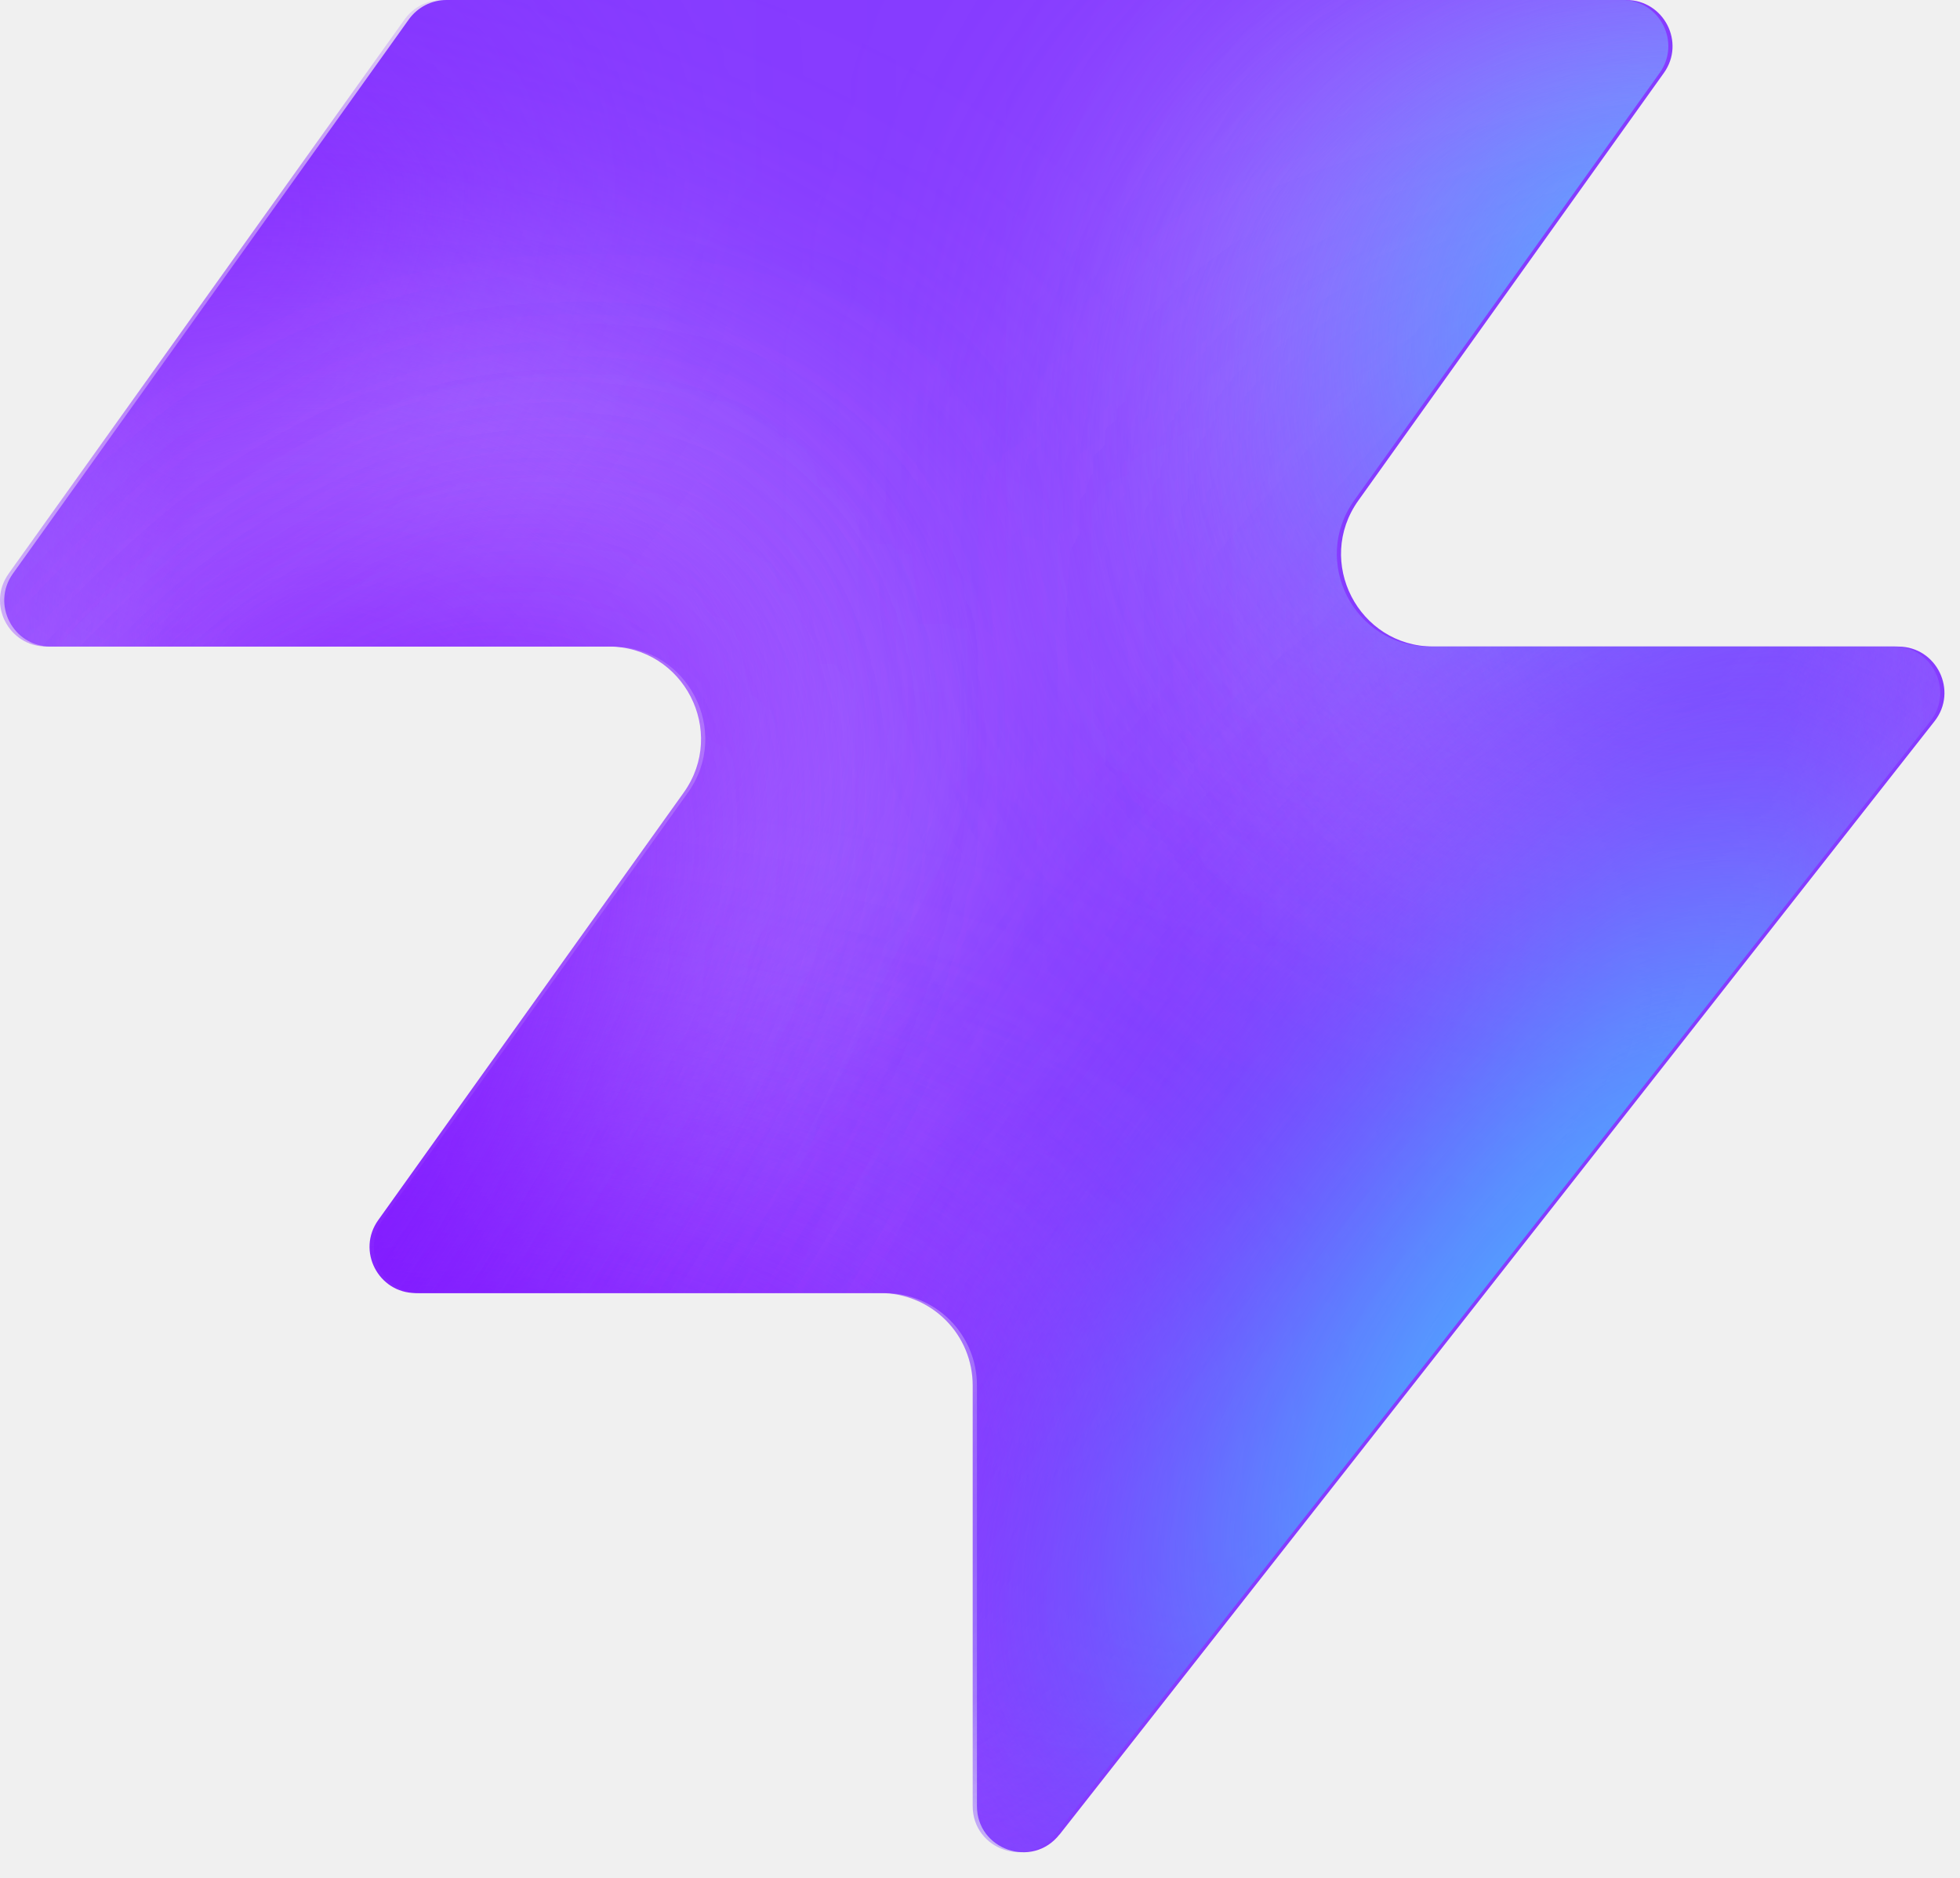
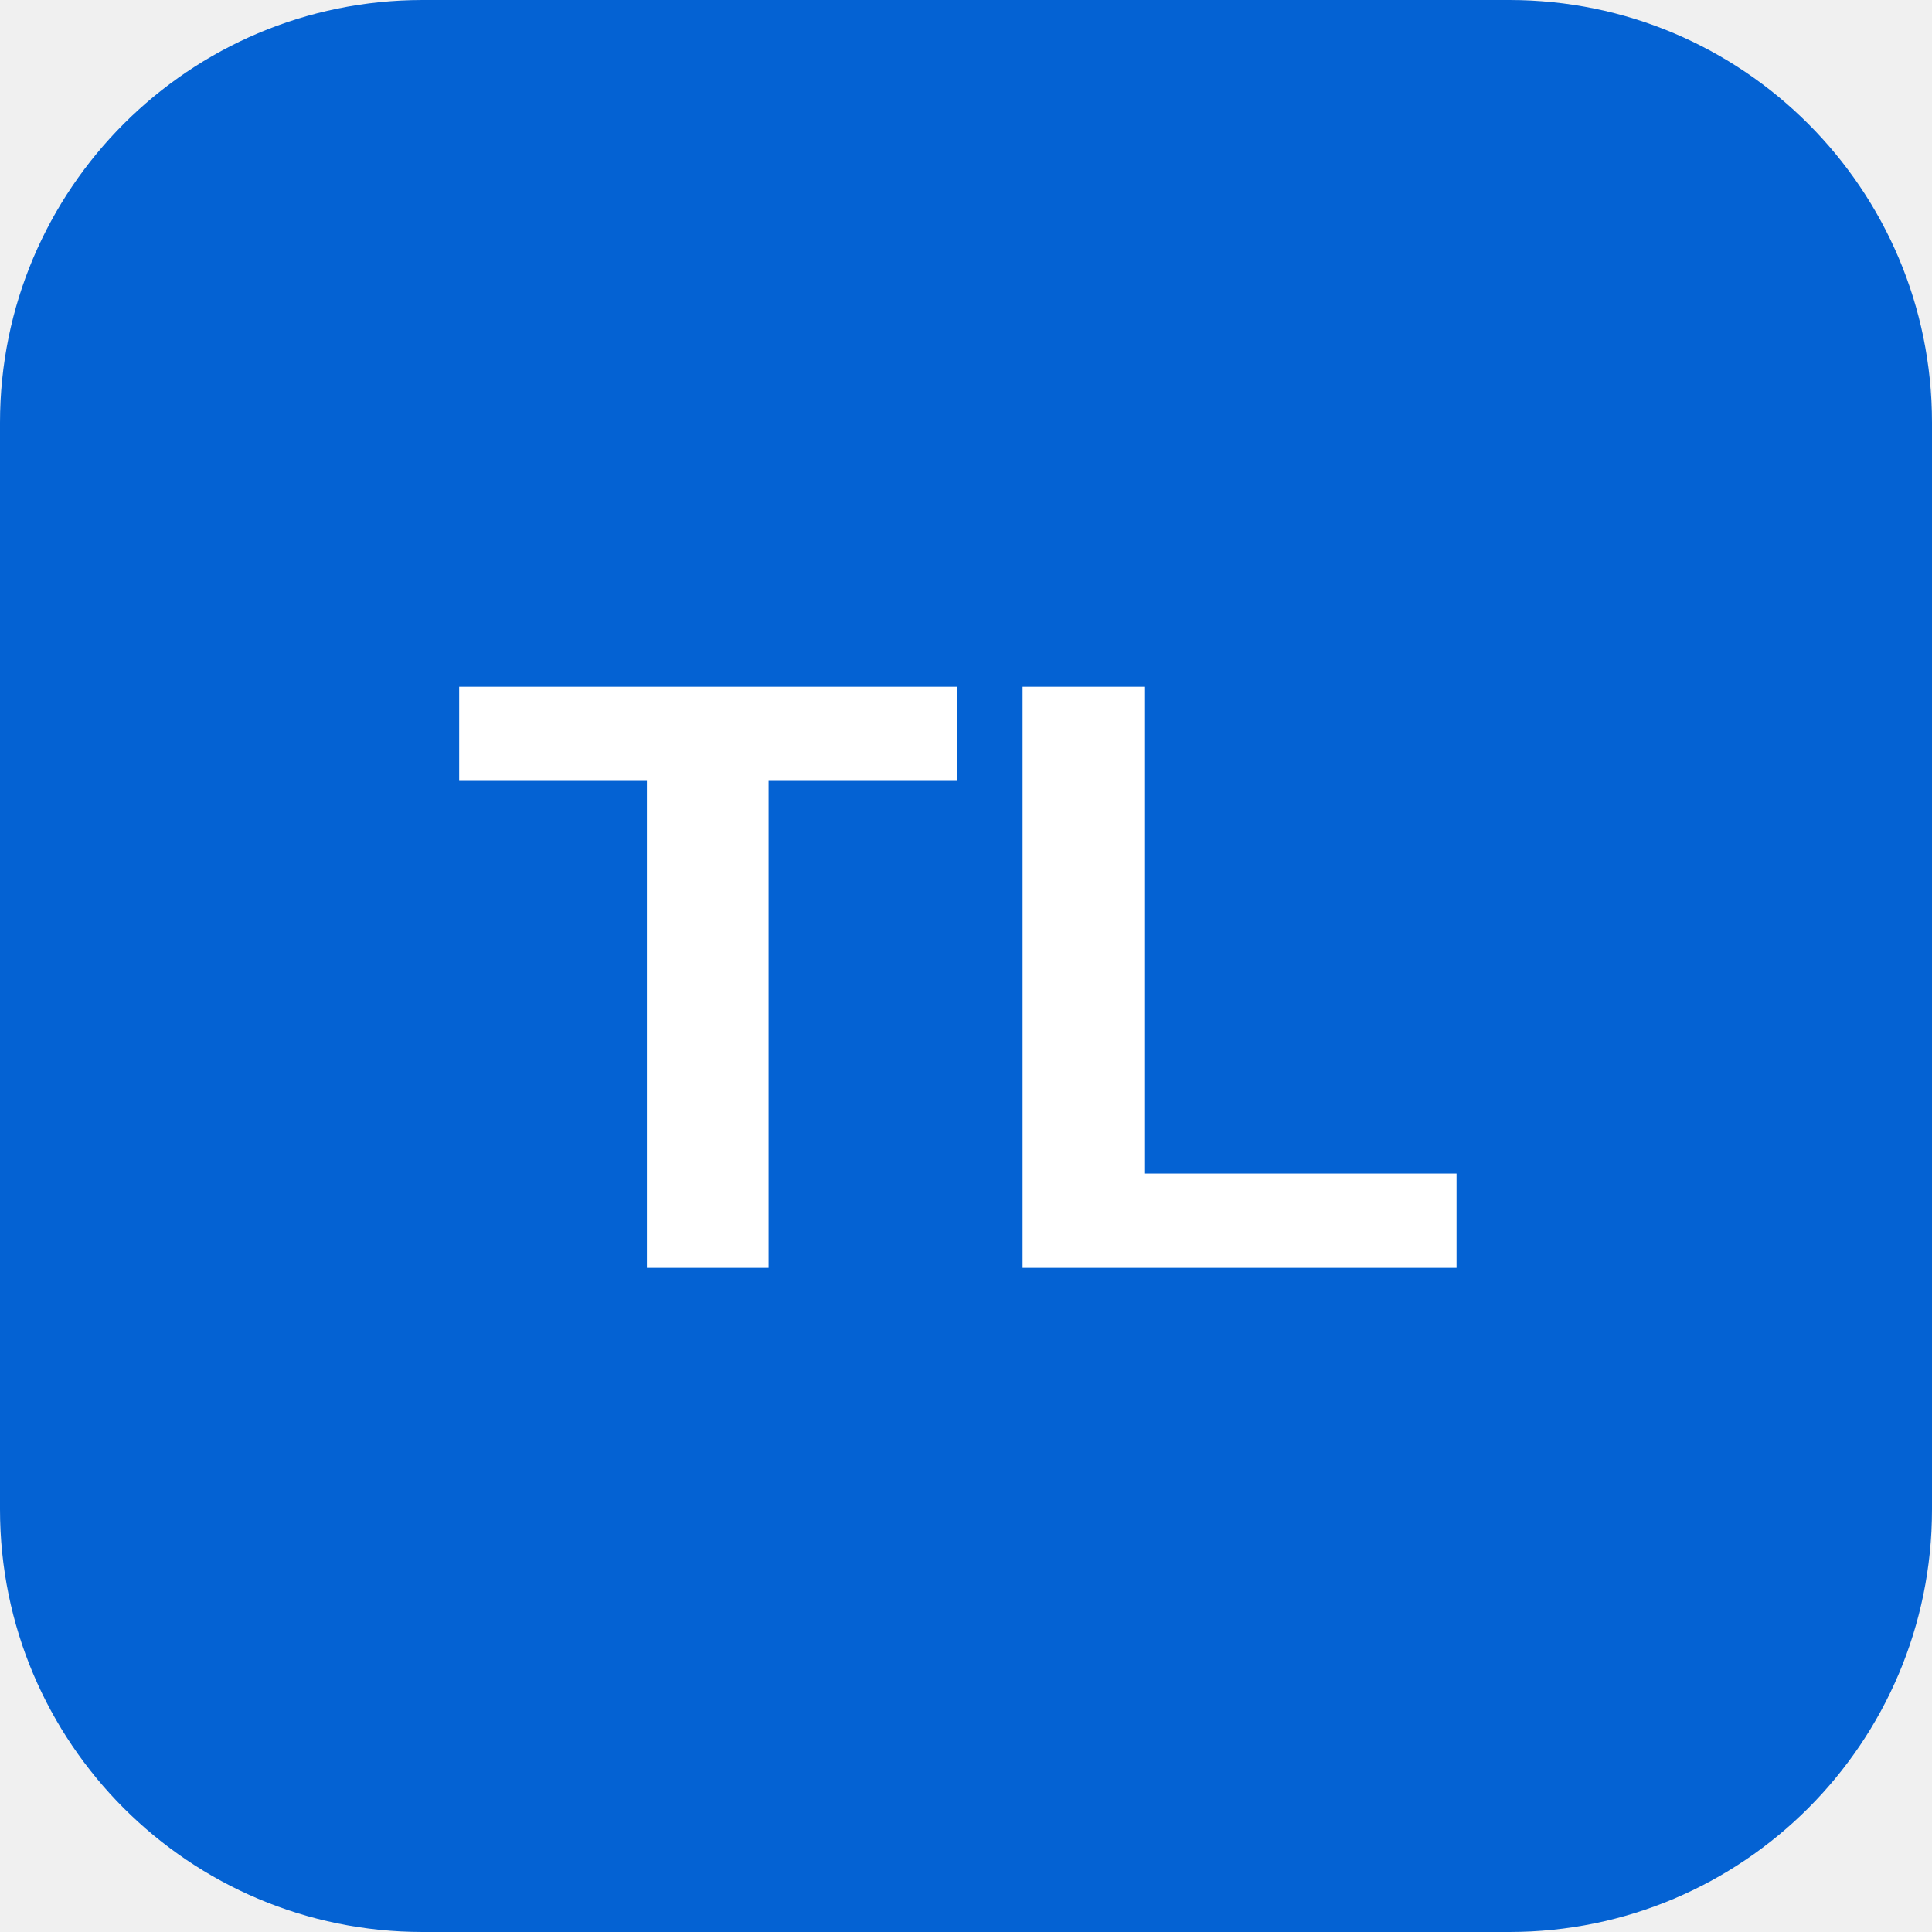
- <svg xmlns="http://www.w3.org/2000/svg" width="48" height="46" fill="none" viewBox="0 0 48 46">
-   <path fill="#863bff" d="M25.946 44.938c-.664.845-2.021.375-2.021-.698V33.937a2.26 2.26 0 0 0-2.262-2.262H10.287c-.92 0-1.456-1.04-.92-1.788l7.48-10.471c1.07-1.497 0-3.578-1.842-3.578H1.237c-.92 0-1.456-1.04-.92-1.788L10.013.474c.214-.297.556-.474.92-.474h28.894c.92 0 1.456 1.04.92 1.788l-7.48 10.471c-1.07 1.498 0 3.579 1.842 3.579h11.377c.943 0 1.473 1.088.89 1.83L25.947 44.94z" style="fill:#863bff;fill:color(display-p3 .525 .23 1);fill-opacity:1" />
-   <mask id="a" width="48" height="46" x="0" y="0" maskUnits="userSpaceOnUse" style="mask-type:alpha">
-     <path fill="#000" d="M25.842 44.938c-.664.844-2.021.375-2.021-.698V33.937a2.26 2.26 0 0 0-2.262-2.262H10.183c-.92 0-1.456-1.04-.92-1.788l7.48-10.471c1.07-1.498 0-3.579-1.842-3.579H1.133c-.92 0-1.456-1.04-.92-1.787L9.91.473c.214-.297.556-.474.92-.474h28.894c.92 0 1.456 1.04.92 1.788l-7.48 10.471c-1.07 1.498 0 3.578 1.842 3.578h11.377c.943 0 1.473 1.088.89 1.832L25.843 44.94z" style="fill:#000;fill-opacity:1" />
-   </mask>
-   <g mask="url(#a)">
-     <g filter="url(#b)">
-       <ellipse cx="5.508" cy="14.704" fill="#ede6ff" rx="5.508" ry="14.704" style="fill:#ede6ff;fill:color(display-p3 .927 .903 1);fill-opacity:1" transform="matrix(.00324 1 1 -.00324 -4.47 31.516)" />
-     </g>
-     <g filter="url(#c)">
-       <ellipse cx="10.399" cy="29.851" fill="#ede6ff" rx="10.399" ry="29.851" style="fill:#ede6ff;fill:color(display-p3 .927 .903 1);fill-opacity:1" transform="matrix(.00324 1 1 -.00324 -39.328 7.883)" />
-     </g>
-     <g filter="url(#d)">
-       <ellipse cx="5.508" cy="30.487" fill="#7e14ff" rx="5.508" ry="30.487" style="fill:#7e14ff;fill:color(display-p3 .492 .077 1);fill-opacity:1" transform="rotate(89.814 -25.913 -14.639)scale(1 -1)" />
-     </g>
-     <g filter="url(#e)">
-       <ellipse cx="5.508" cy="30.599" fill="#7e14ff" rx="5.508" ry="30.599" style="fill:#7e14ff;fill:color(display-p3 .492 .077 1);fill-opacity:1" transform="rotate(89.814 -32.644 -3.334)scale(1 -1)" />
-     </g>
-     <g filter="url(#f)">
-       <ellipse cx="5.508" cy="30.599" fill="#7e14ff" rx="5.508" ry="30.599" style="fill:#7e14ff;fill:color(display-p3 .492 .077 1);fill-opacity:1" transform="matrix(.00324 1 1 -.00324 -34.34 30.47)" />
-     </g>
-     <g filter="url(#g)">
-       <ellipse cx="14.072" cy="22.078" fill="#ede6ff" rx="14.072" ry="22.078" style="fill:#ede6ff;fill:color(display-p3 .927 .903 1);fill-opacity:1" transform="rotate(93.35 24.506 48.493)scale(-1 1)" />
-     </g>
-     <g filter="url(#h)">
-       <ellipse cx="3.47" cy="21.501" fill="#7e14ff" rx="3.47" ry="21.501" style="fill:#7e14ff;fill:color(display-p3 .492 .077 1);fill-opacity:1" transform="rotate(89.009 28.708 47.59)scale(-1 1)" />
-     </g>
-     <g filter="url(#i)">
-       <ellipse cx="3.47" cy="21.501" fill="#7e14ff" rx="3.47" ry="21.501" style="fill:#7e14ff;fill:color(display-p3 .492 .077 1);fill-opacity:1" transform="rotate(89.009 28.708 47.59)scale(-1 1)" />
-     </g>
-     <g filter="url(#j)">
-       <ellipse cx=".387" cy="8.972" fill="#7e14ff" rx="4.407" ry="29.108" style="fill:#7e14ff;fill:color(display-p3 .492 .077 1);fill-opacity:1" transform="rotate(39.51 .387 8.972)" />
-     </g>
-     <g filter="url(#k)">
-       <ellipse cx="47.523" cy="-6.092" fill="#7e14ff" rx="4.407" ry="29.108" style="fill:#7e14ff;fill:color(display-p3 .492 .077 1);fill-opacity:1" transform="rotate(37.892 47.523 -6.092)" />
-     </g>
-     <g filter="url(#l)">
-       <ellipse cx="41.412" cy="6.333" fill="#47bfff" rx="5.971" ry="9.665" style="fill:#47bfff;fill:color(display-p3 .28 .748 1);fill-opacity:1" transform="rotate(37.892 41.412 6.333)" />
-     </g>
-     <g filter="url(#m)">
-       <ellipse cx="-1.879" cy="38.332" fill="#7e14ff" rx="4.407" ry="29.108" style="fill:#7e14ff;fill:color(display-p3 .492 .077 1);fill-opacity:1" transform="rotate(37.892 -1.88 38.332)" />
-     </g>
-     <g filter="url(#n)">
-       <ellipse cx="-1.879" cy="38.332" fill="#7e14ff" rx="4.407" ry="29.108" style="fill:#7e14ff;fill:color(display-p3 .492 .077 1);fill-opacity:1" transform="rotate(37.892 -1.88 38.332)" />
-     </g>
-     <g filter="url(#o)">
-       <ellipse cx="35.651" cy="29.907" fill="#7e14ff" rx="4.407" ry="29.108" style="fill:#7e14ff;fill:color(display-p3 .492 .077 1);fill-opacity:1" transform="rotate(37.892 35.651 29.907)" />
-     </g>
-     <g filter="url(#p)">
-       <ellipse cx="38.418" cy="32.4" fill="#47bfff" rx="5.971" ry="15.297" style="fill:#47bfff;fill:color(display-p3 .28 .748 1);fill-opacity:1" transform="rotate(37.892 38.418 32.4)" />
-     </g>
-   </g>
-   <defs>
-     <filter id="b" width="60.045" height="41.654" x="-19.77" y="16.149" color-interpolation-filters="sRGB" filterUnits="userSpaceOnUse">
-       <feFlood flood-opacity="0" result="BackgroundImageFix" />
-       <feBlend in="SourceGraphic" in2="BackgroundImageFix" result="shape" />
-       <feGaussianBlur result="effect1_foregroundBlur_2002_17158" stdDeviation="7.659" />
-     </filter>
-     <filter id="c" width="90.34" height="51.437" x="-54.613" y="-7.533" color-interpolation-filters="sRGB" filterUnits="userSpaceOnUse">
-       <feFlood flood-opacity="0" result="BackgroundImageFix" />
-       <feBlend in="SourceGraphic" in2="BackgroundImageFix" result="shape" />
-       <feGaussianBlur result="effect1_foregroundBlur_2002_17158" stdDeviation="7.659" />
-     </filter>
-     <filter id="d" width="79.355" height="29.4" x="-49.64" y="2.03" color-interpolation-filters="sRGB" filterUnits="userSpaceOnUse">
-       <feFlood flood-opacity="0" result="BackgroundImageFix" />
-       <feBlend in="SourceGraphic" in2="BackgroundImageFix" result="shape" />
-       <feGaussianBlur result="effect1_foregroundBlur_2002_17158" stdDeviation="4.596" />
-     </filter>
-     <filter id="e" width="79.579" height="29.4" x="-45.045" y="20.029" color-interpolation-filters="sRGB" filterUnits="userSpaceOnUse">
-       <feFlood flood-opacity="0" result="BackgroundImageFix" />
-       <feBlend in="SourceGraphic" in2="BackgroundImageFix" result="shape" />
-       <feGaussianBlur result="effect1_foregroundBlur_2002_17158" stdDeviation="4.596" />
-     </filter>
-     <filter id="f" width="79.579" height="29.4" x="-43.513" y="21.178" color-interpolation-filters="sRGB" filterUnits="userSpaceOnUse">
-       <feFlood flood-opacity="0" result="BackgroundImageFix" />
-       <feBlend in="SourceGraphic" in2="BackgroundImageFix" result="shape" />
-       <feGaussianBlur result="effect1_foregroundBlur_2002_17158" stdDeviation="4.596" />
-     </filter>
-     <filter id="g" width="74.749" height="58.852" x="15.756" y="-17.901" color-interpolation-filters="sRGB" filterUnits="userSpaceOnUse">
-       <feFlood flood-opacity="0" result="BackgroundImageFix" />
-       <feBlend in="SourceGraphic" in2="BackgroundImageFix" result="shape" />
-       <feGaussianBlur result="effect1_foregroundBlur_2002_17158" stdDeviation="7.659" />
-     </filter>
-     <filter id="h" width="61.377" height="25.362" x="23.548" y="2.284" color-interpolation-filters="sRGB" filterUnits="userSpaceOnUse">
-       <feFlood flood-opacity="0" result="BackgroundImageFix" />
-       <feBlend in="SourceGraphic" in2="BackgroundImageFix" result="shape" />
-       <feGaussianBlur result="effect1_foregroundBlur_2002_17158" stdDeviation="4.596" />
-     </filter>
-     <filter id="i" width="61.377" height="25.362" x="23.548" y="2.284" color-interpolation-filters="sRGB" filterUnits="userSpaceOnUse">
-       <feFlood flood-opacity="0" result="BackgroundImageFix" />
-       <feBlend in="SourceGraphic" in2="BackgroundImageFix" result="shape" />
-       <feGaussianBlur result="effect1_foregroundBlur_2002_17158" stdDeviation="4.596" />
-     </filter>
-     <filter id="j" width="56.045" height="63.649" x="-27.636" y="-22.853" color-interpolation-filters="sRGB" filterUnits="userSpaceOnUse">
-       <feFlood flood-opacity="0" result="BackgroundImageFix" />
-       <feBlend in="SourceGraphic" in2="BackgroundImageFix" result="shape" />
-       <feGaussianBlur result="effect1_foregroundBlur_2002_17158" stdDeviation="4.596" />
-     </filter>
-     <filter id="k" width="54.814" height="64.646" x="20.116" y="-38.415" color-interpolation-filters="sRGB" filterUnits="userSpaceOnUse">
-       <feFlood flood-opacity="0" result="BackgroundImageFix" />
-       <feBlend in="SourceGraphic" in2="BackgroundImageFix" result="shape" />
-       <feGaussianBlur result="effect1_foregroundBlur_2002_17158" stdDeviation="4.596" />
-     </filter>
-     <filter id="l" width="33.541" height="35.313" x="24.641" y="-11.323" color-interpolation-filters="sRGB" filterUnits="userSpaceOnUse">
-       <feFlood flood-opacity="0" result="BackgroundImageFix" />
-       <feBlend in="SourceGraphic" in2="BackgroundImageFix" result="shape" />
-       <feGaussianBlur result="effect1_foregroundBlur_2002_17158" stdDeviation="4.596" />
-     </filter>
-     <filter id="m" width="54.814" height="64.646" x="-29.286" y="6.009" color-interpolation-filters="sRGB" filterUnits="userSpaceOnUse">
-       <feFlood flood-opacity="0" result="BackgroundImageFix" />
-       <feBlend in="SourceGraphic" in2="BackgroundImageFix" result="shape" />
-       <feGaussianBlur result="effect1_foregroundBlur_2002_17158" stdDeviation="4.596" />
-     </filter>
-     <filter id="n" width="54.814" height="64.646" x="-29.286" y="6.009" color-interpolation-filters="sRGB" filterUnits="userSpaceOnUse">
-       <feFlood flood-opacity="0" result="BackgroundImageFix" />
-       <feBlend in="SourceGraphic" in2="BackgroundImageFix" result="shape" />
-       <feGaussianBlur result="effect1_foregroundBlur_2002_17158" stdDeviation="4.596" />
-     </filter>
-     <filter id="o" width="54.814" height="64.646" x="8.244" y="-2.416" color-interpolation-filters="sRGB" filterUnits="userSpaceOnUse">
-       <feFlood flood-opacity="0" result="BackgroundImageFix" />
-       <feBlend in="SourceGraphic" in2="BackgroundImageFix" result="shape" />
-       <feGaussianBlur result="effect1_foregroundBlur_2002_17158" stdDeviation="4.596" />
-     </filter>
-     <filter id="p" width="39.409" height="43.623" x="18.713" y="10.588" color-interpolation-filters="sRGB" filterUnits="userSpaceOnUse">
-       <feFlood flood-opacity="0" result="BackgroundImageFix" />
-       <feBlend in="SourceGraphic" in2="BackgroundImageFix" result="shape" />
-       <feGaussianBlur result="effect1_foregroundBlur_2002_17158" stdDeviation="4.596" />
-     </filter>
-   </defs>
+ <svg xmlns="http://www.w3.org/2000/svg" viewBox="0 0 32 32">
+   <rect width="32" height="32" rx="7" fill="#0462d3" />
+   <text x="16" y="21" fill="#fff" font-family="Arial, Helvetica, sans-serif" font-size="14" font-weight="700" text-anchor="middle">TL</text>
</svg>
